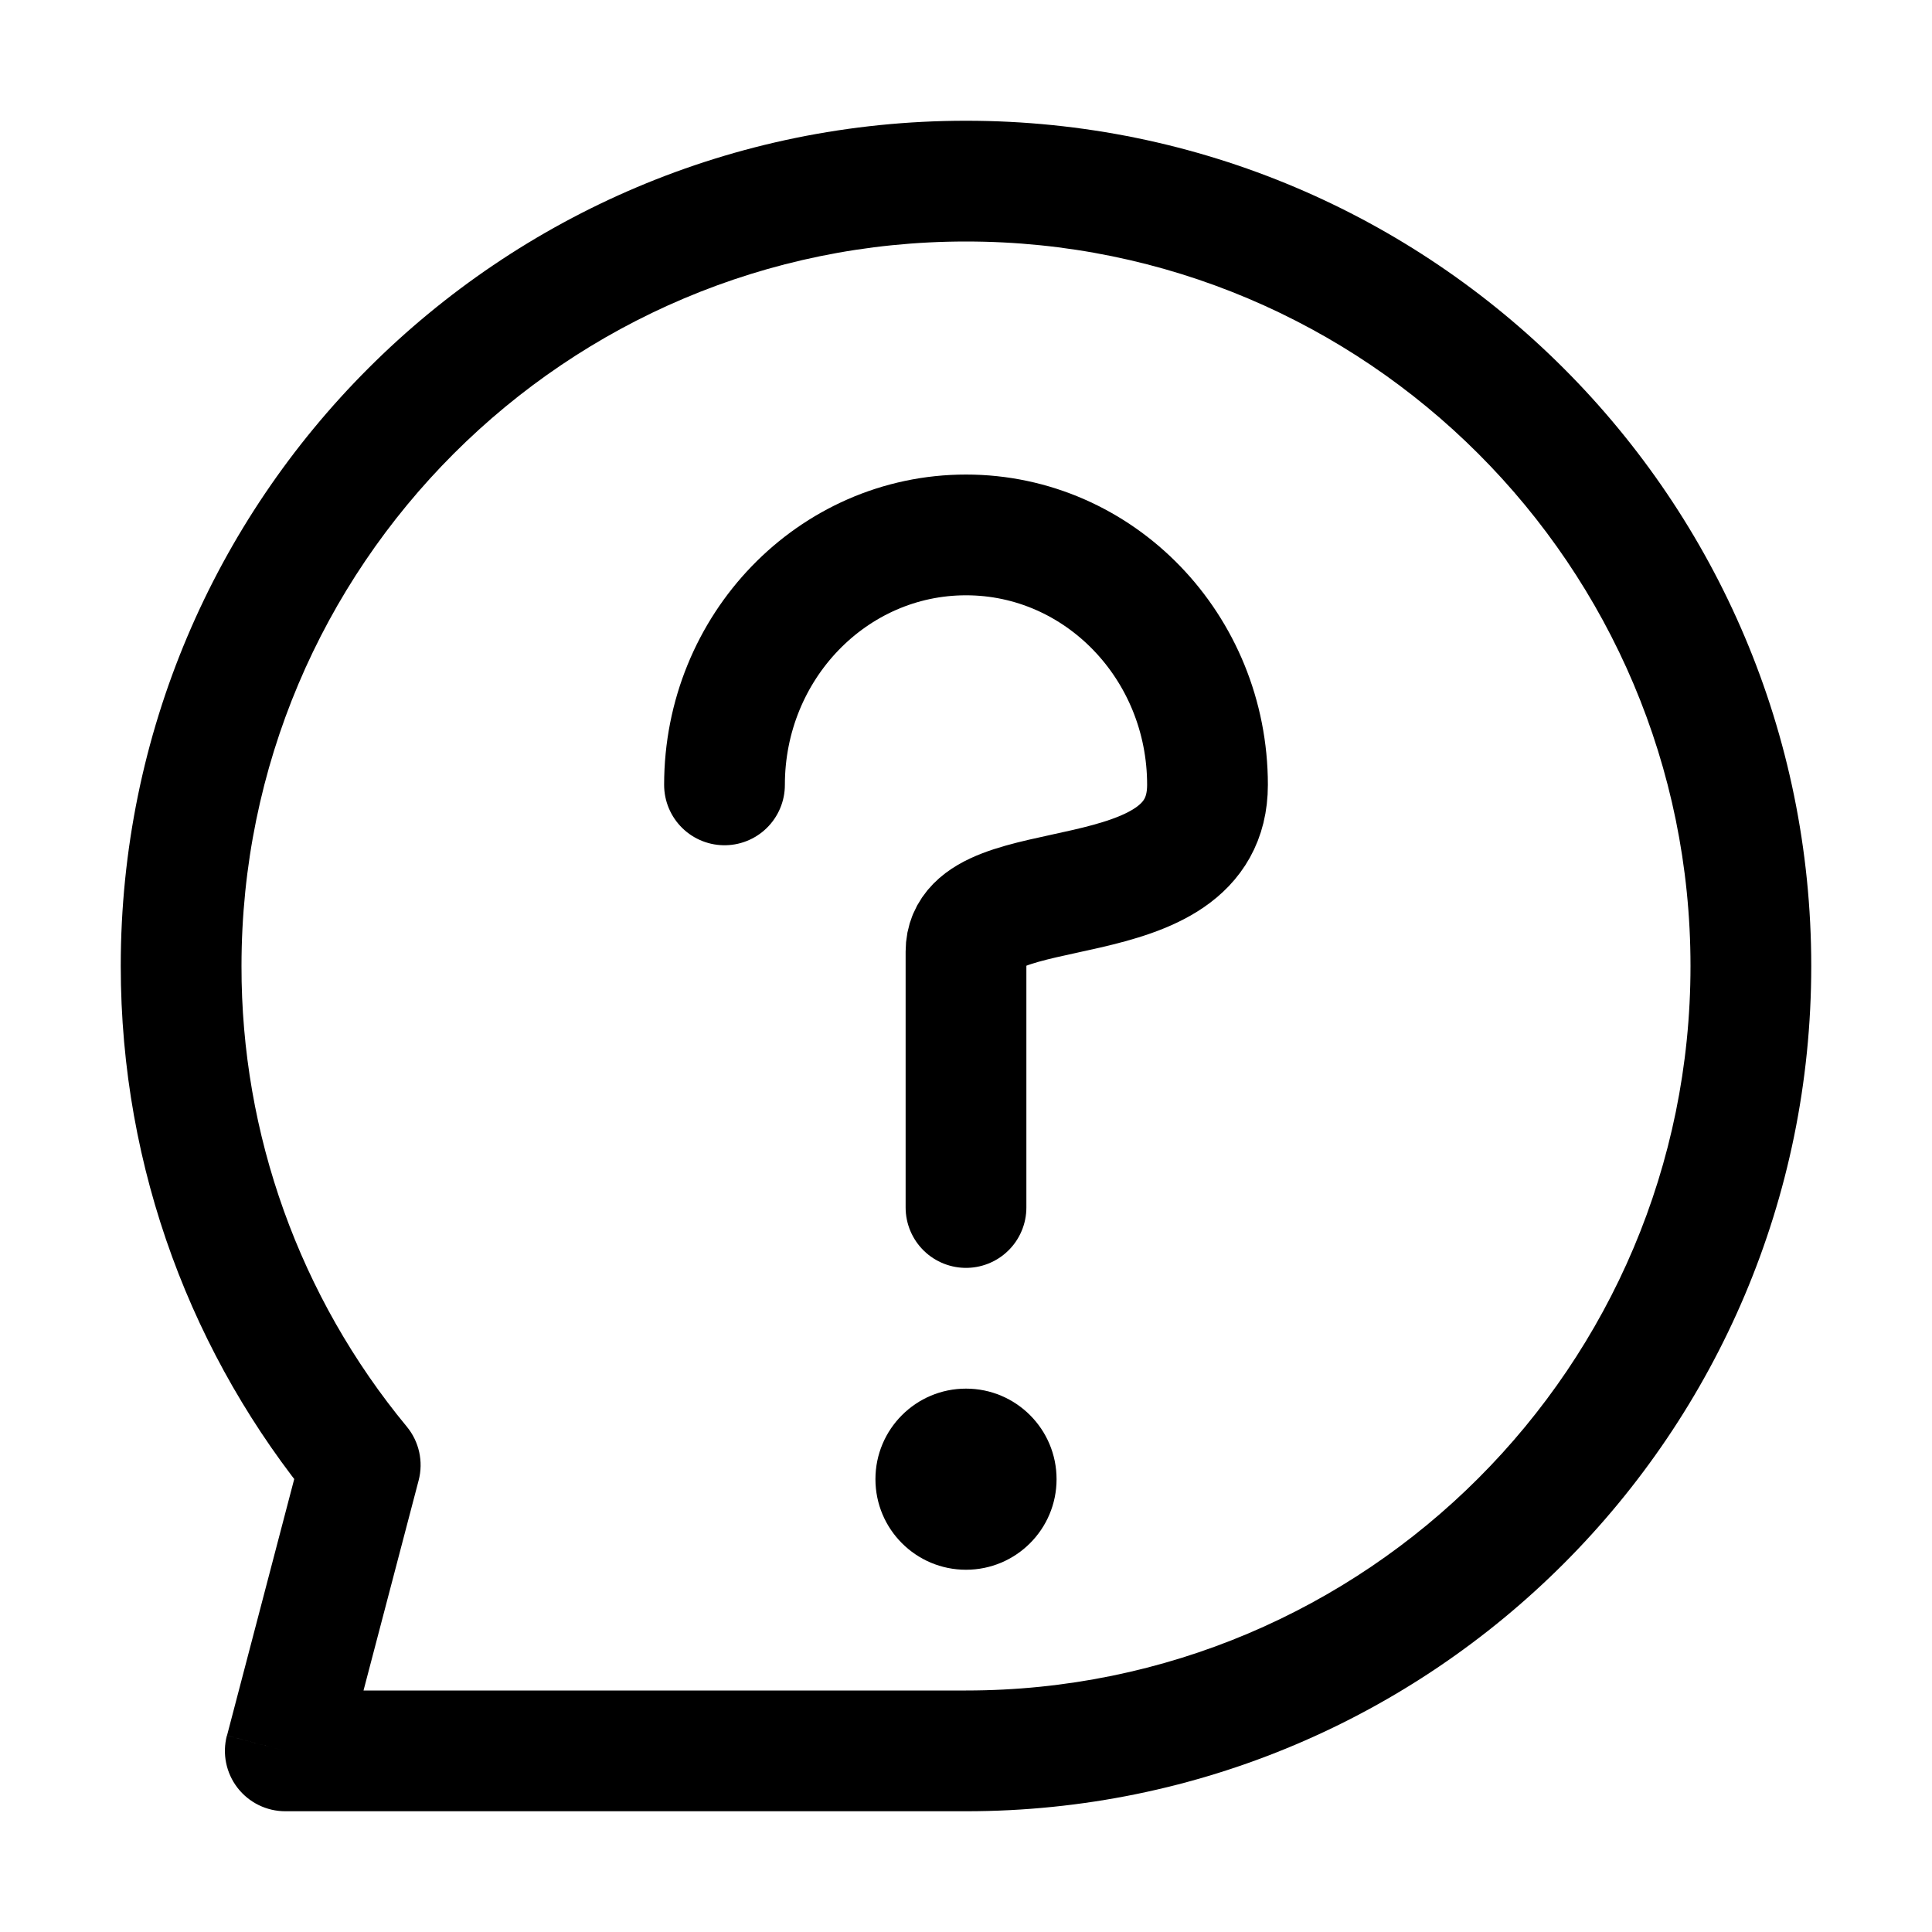
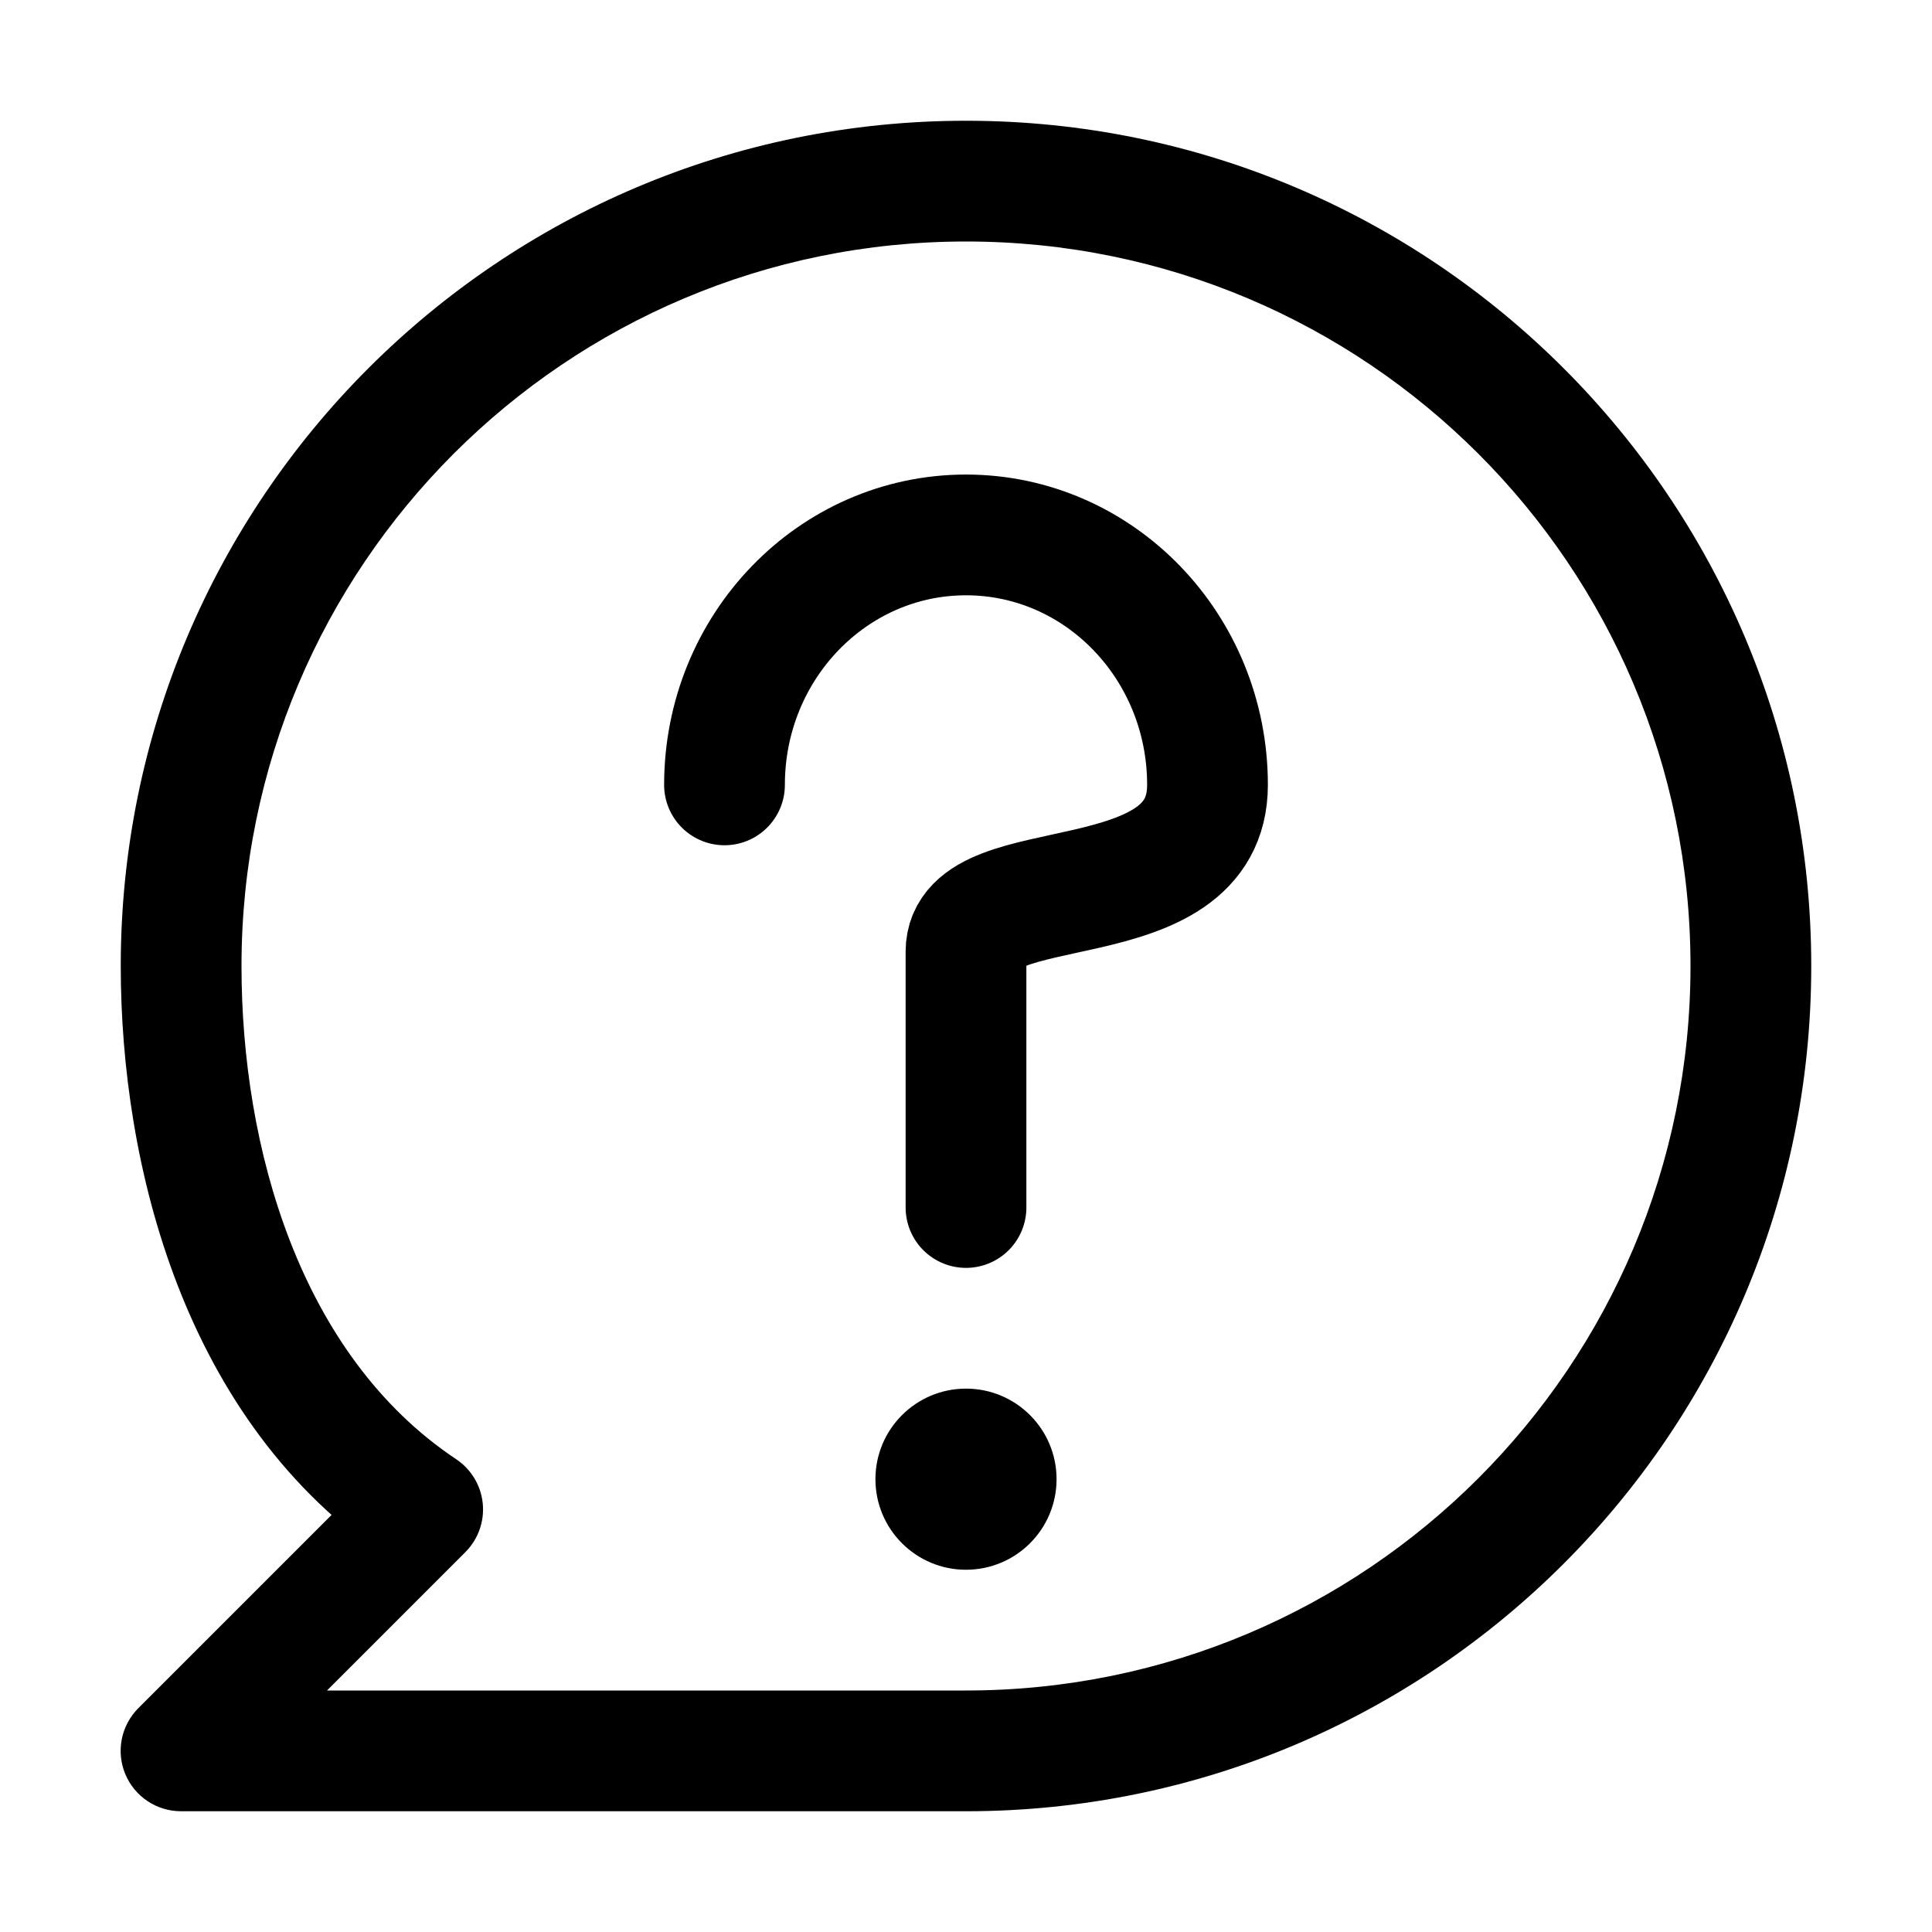
<svg xmlns="http://www.w3.org/2000/svg" fill="none" viewBox="0 0 16 16">
  <path fill="#000" d="M8.75 12.25a.75.75 0 1 1-1.5 0 .75.75 0 0 1 1.5 0" />
  <path stroke="#000" stroke-linecap="round" d="M6 6.5c0-1.143.895-2.07 2-2.07s2 .927 2 2.07-2 .69-2 1.38V10" />
-   <path fill="#000" d="m2.363 14.5-.484-.127a.5.5 0 0 0 .484.627zm.62-2.367.484.127a.5.5 0 0 0-.098-.445zM14.5 8H14a6 6 0 0 1-6 6v1a7 7 0 0 0 7-7zm-13 0H2a6 6 0 0 1 6-6V1a7 7 0 0 0-7 7zM8 1.5V2a6 6 0 0 1 6 6h1a7 7 0 0 0-7-7zm0 13V14H2.363v1H8zm-5.017-2.367.386-.318A5.97 5.97 0 0 1 2 8H1c0 1.69.6 3.242 1.598 4.452zm-.62 2.367.483.127.621-2.367-.484-.127-.483-.126-.62 2.366z" />
+   <path fill="#000" d="m1.5 14.5-.354-.354A.5.5 0 0 0 1.5 15zm2-2 .354.354a.5.5 0 0 0-.077-.77zm11-4.5H14a6 6 0 0 1-6 6v1a7 7 0 0 0 7-7zm-13 0H2a6 6 0 0 1 6-6V1a7 7 0 0 0-7 7zM8 1.5V2a6 6 0 0 1 6 6h1a7 7 0 0 0-7-7zm0 13V14H1.5v1H8zm-4.5-2 .277-.416C2.484 11.222 2 9.504 2 8H1c0 1.636.516 3.778 2.223 4.916zm-2 2 .354.354 2-2L3.5 12.5l-.354-.354-2 2z" />
</svg>
